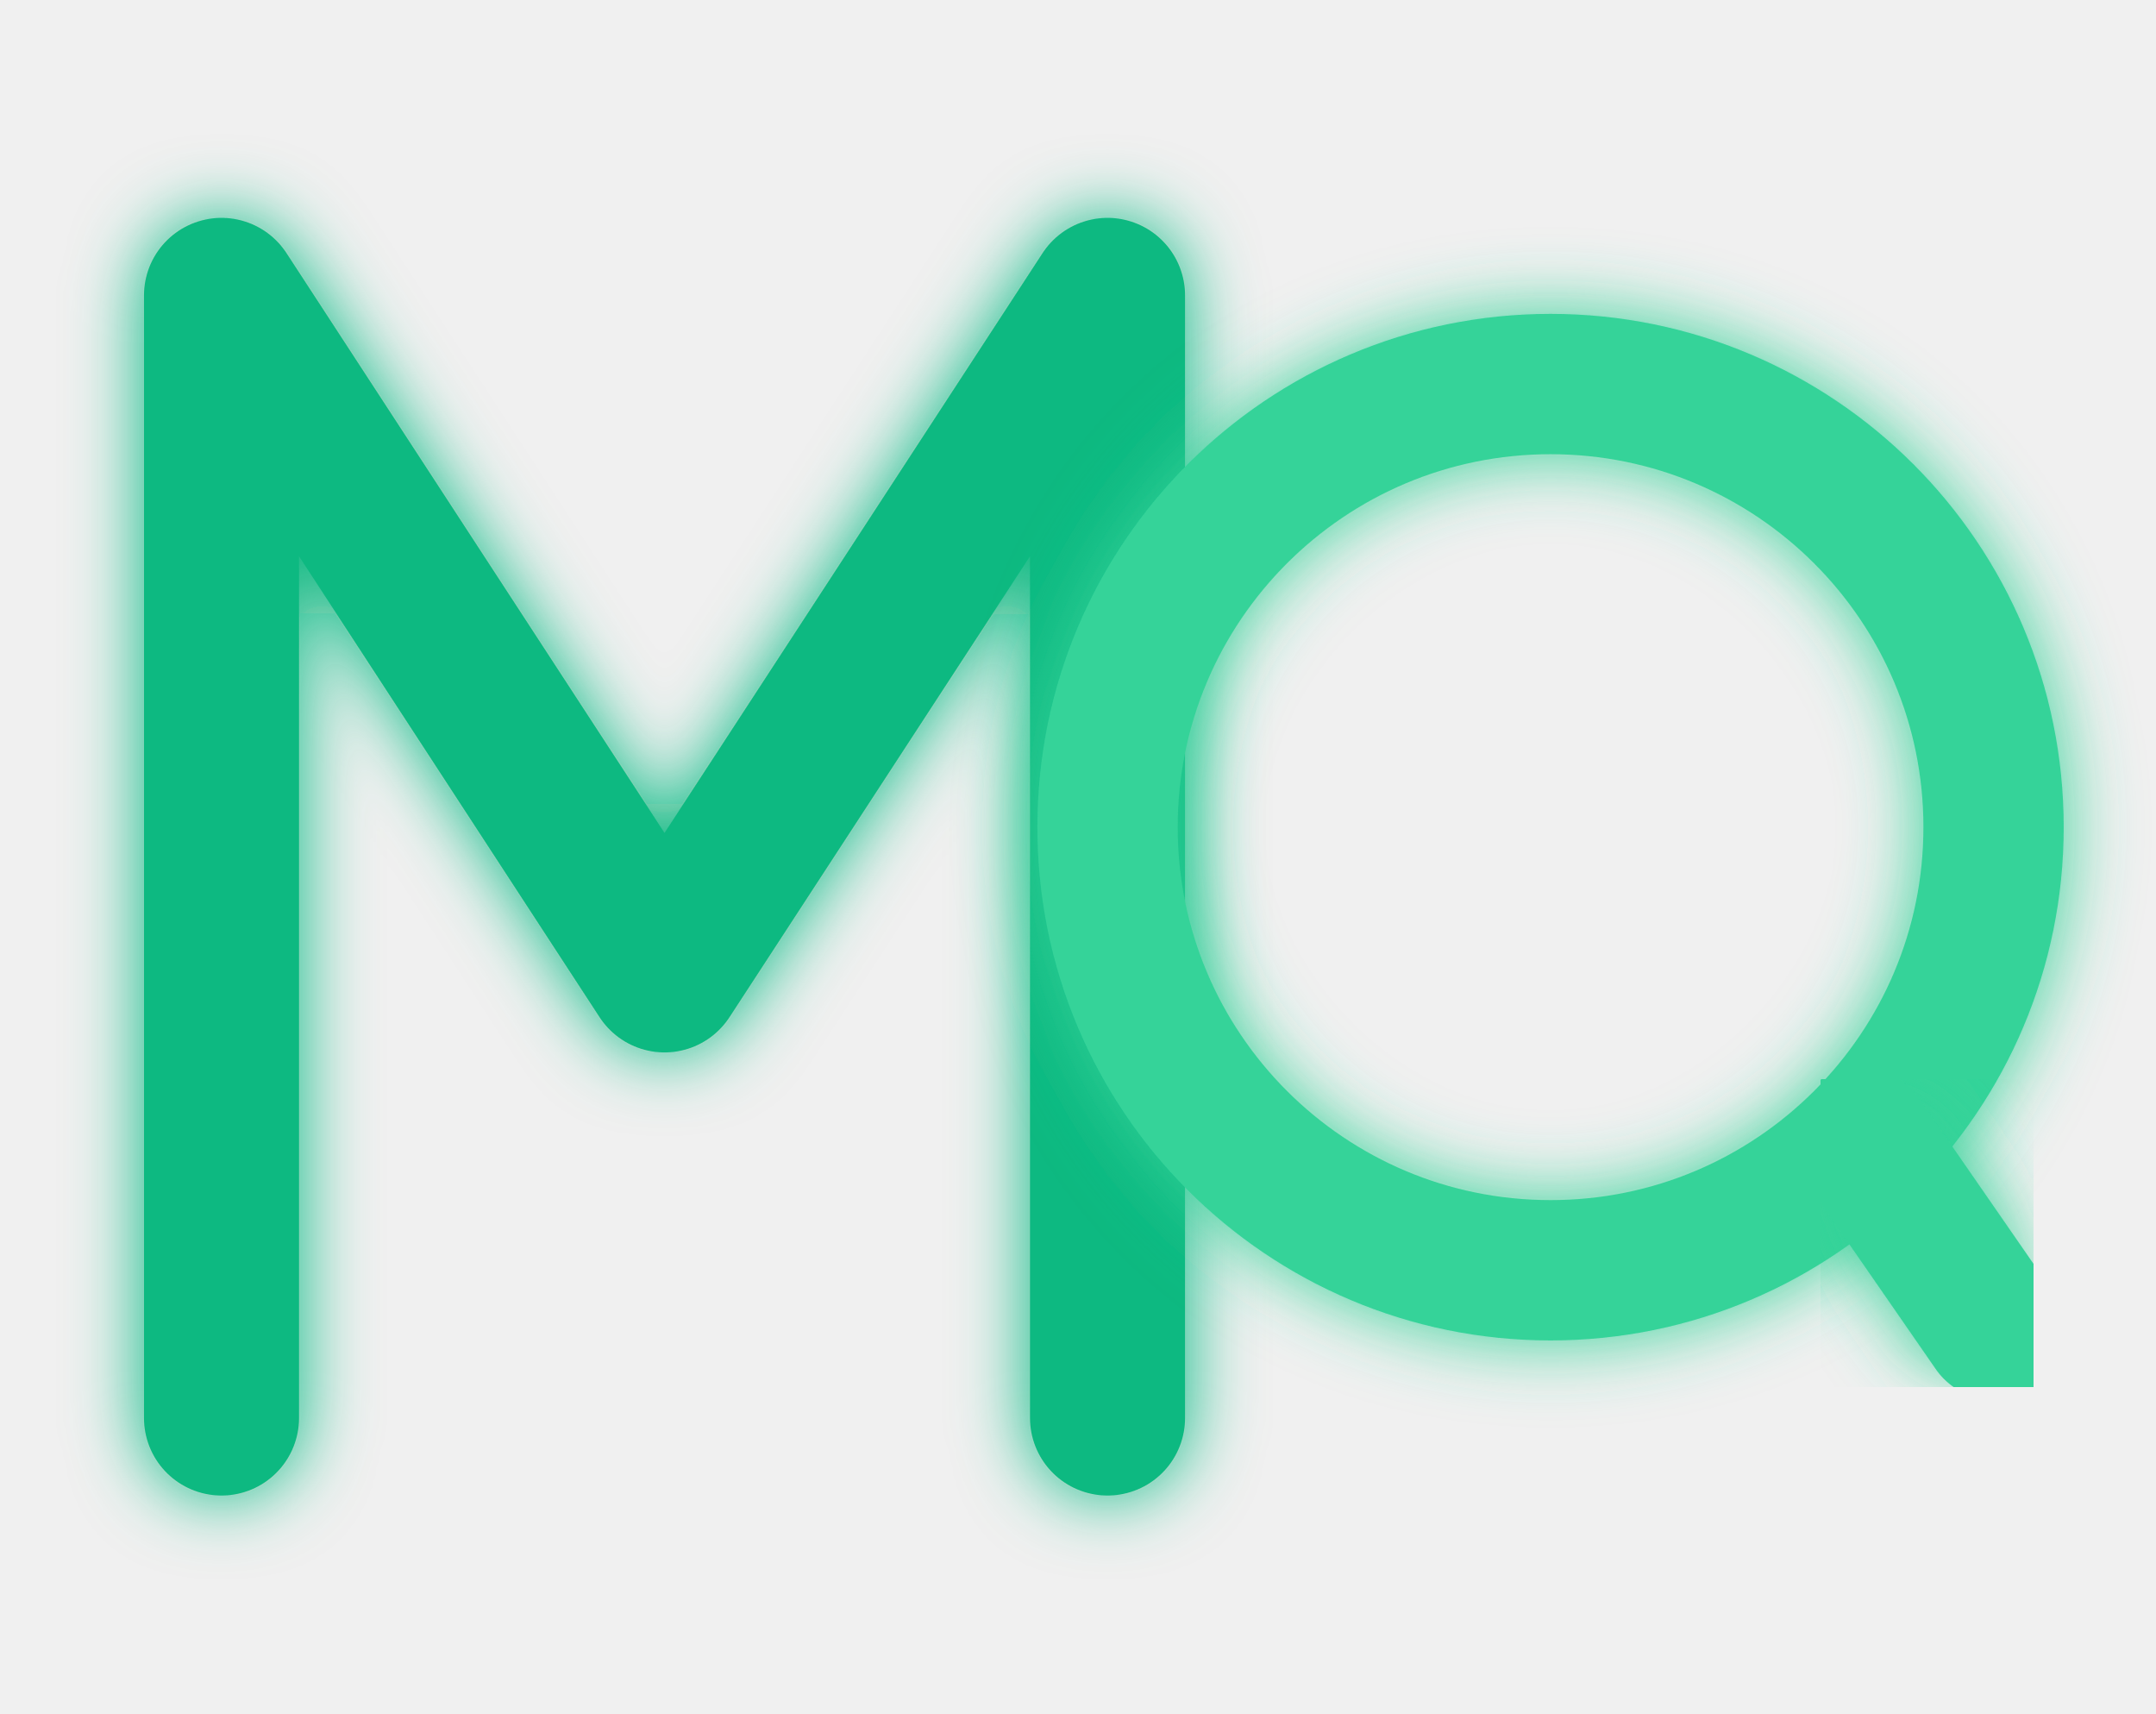
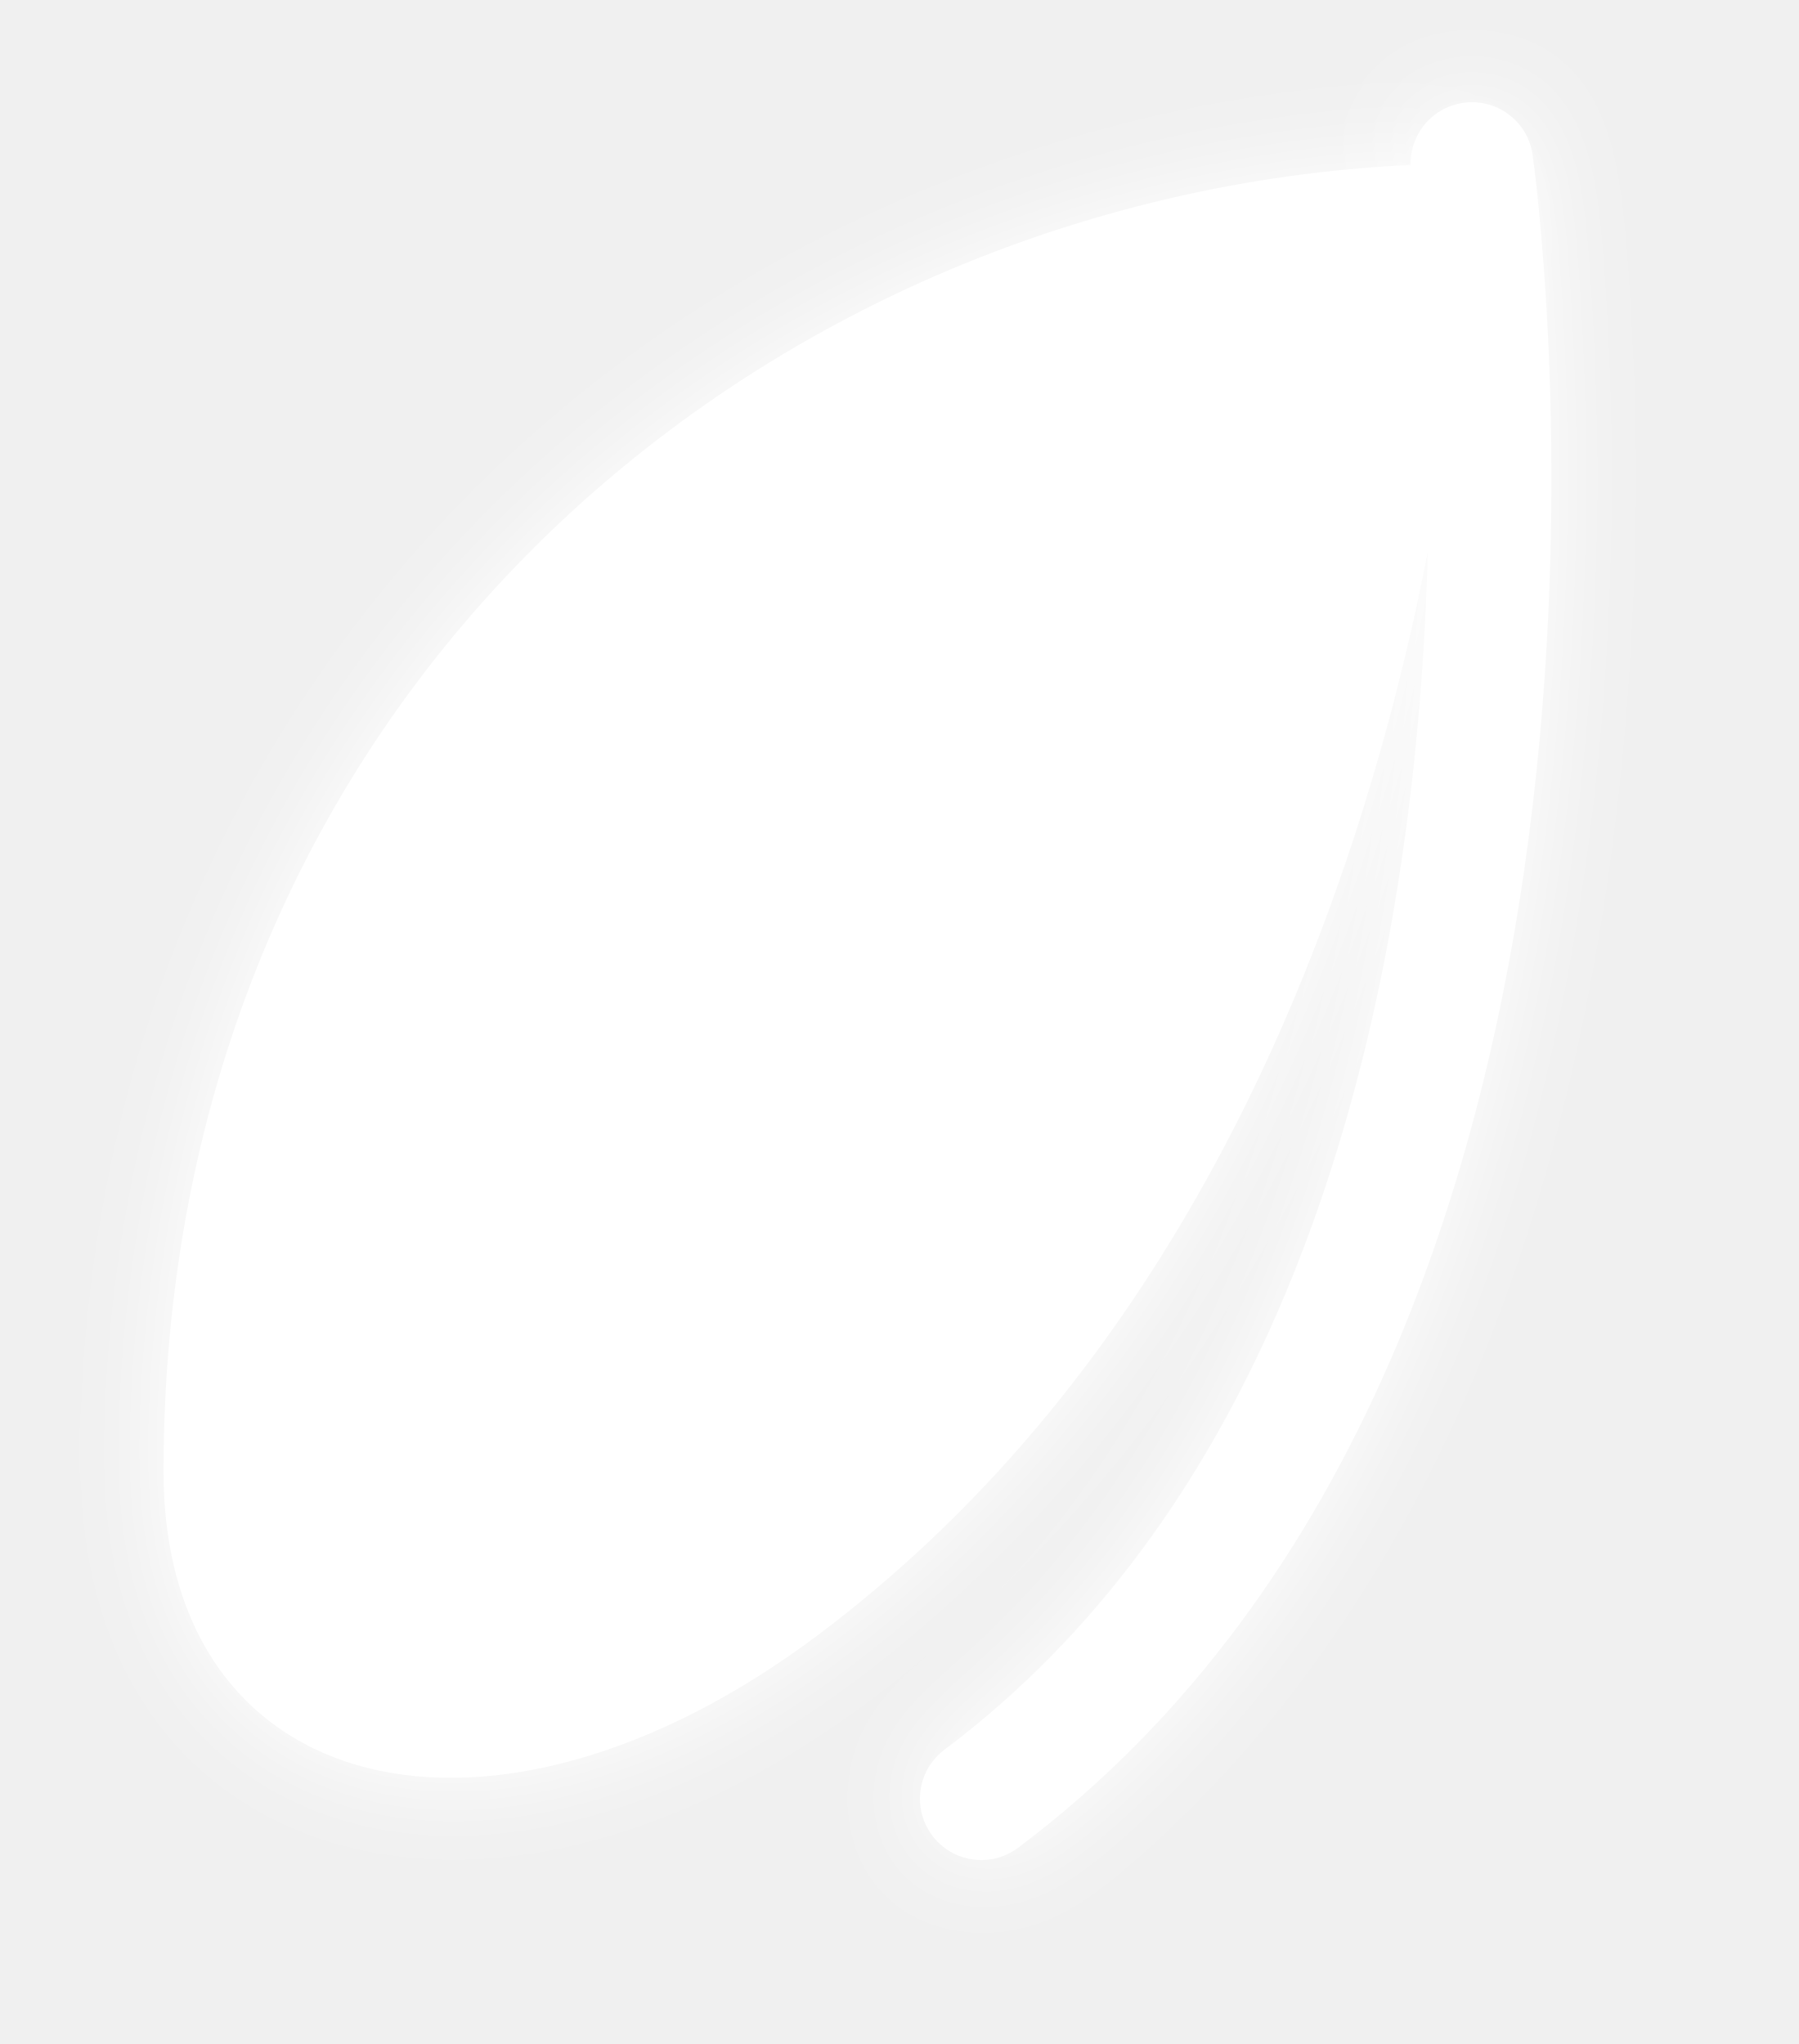
- <svg xmlns="http://www.w3.org/2000/svg" viewBox="-8 -8 146 116">
+ <svg xmlns="http://www.w3.org/2000/svg" viewBox="10 0 110 125">
  <defs>
-     <filter id="glow" x="-30%" y="-30%" width="160%" height="160%">
-       <feGaussianBlur in="SourceGraphic" stdDeviation="2.5" result="blur" />
+     <filter id="glow" x="-40%" y="-40%" width="180%" height="180%">
+       <feGaussianBlur in="SourceGraphic" stdDeviation="3" result="blur" />
      <feMerge>
        <feMergeNode in="blur" />
        <feMergeNode in="SourceGraphic" />
      </feMerge>
    </filter>
  </defs>
-   <path d="M 7 88 L 7 12 L 37 58 L 67 12 L 67 88" fill="none" stroke="#10b981" stroke-width="10.5" stroke-linecap="round" stroke-linejoin="round" filter="url(#glow)" />
-   <circle cx="97" cy="48" r="30" fill="none" stroke="#34d399" stroke-width="9.5" filter="url(#glow)" />
-   <line x1="118" y1="69" x2="127" y2="82" stroke="#34d399" stroke-width="9.5" stroke-linecap="round" filter="url(#glow)" />
+   <path d="M20 90 C20 40 60 10 100 10 C100 10 100 70 60 100 C40 115 20 110 20 90 Z" fill="white" filter="url(#glow)" />
+   <path d="M100 10 C100 10 110 80 70 110" stroke="white" stroke-width="7.5" stroke-linecap="round" fill="none" filter="url(#glow)" />
</svg>
